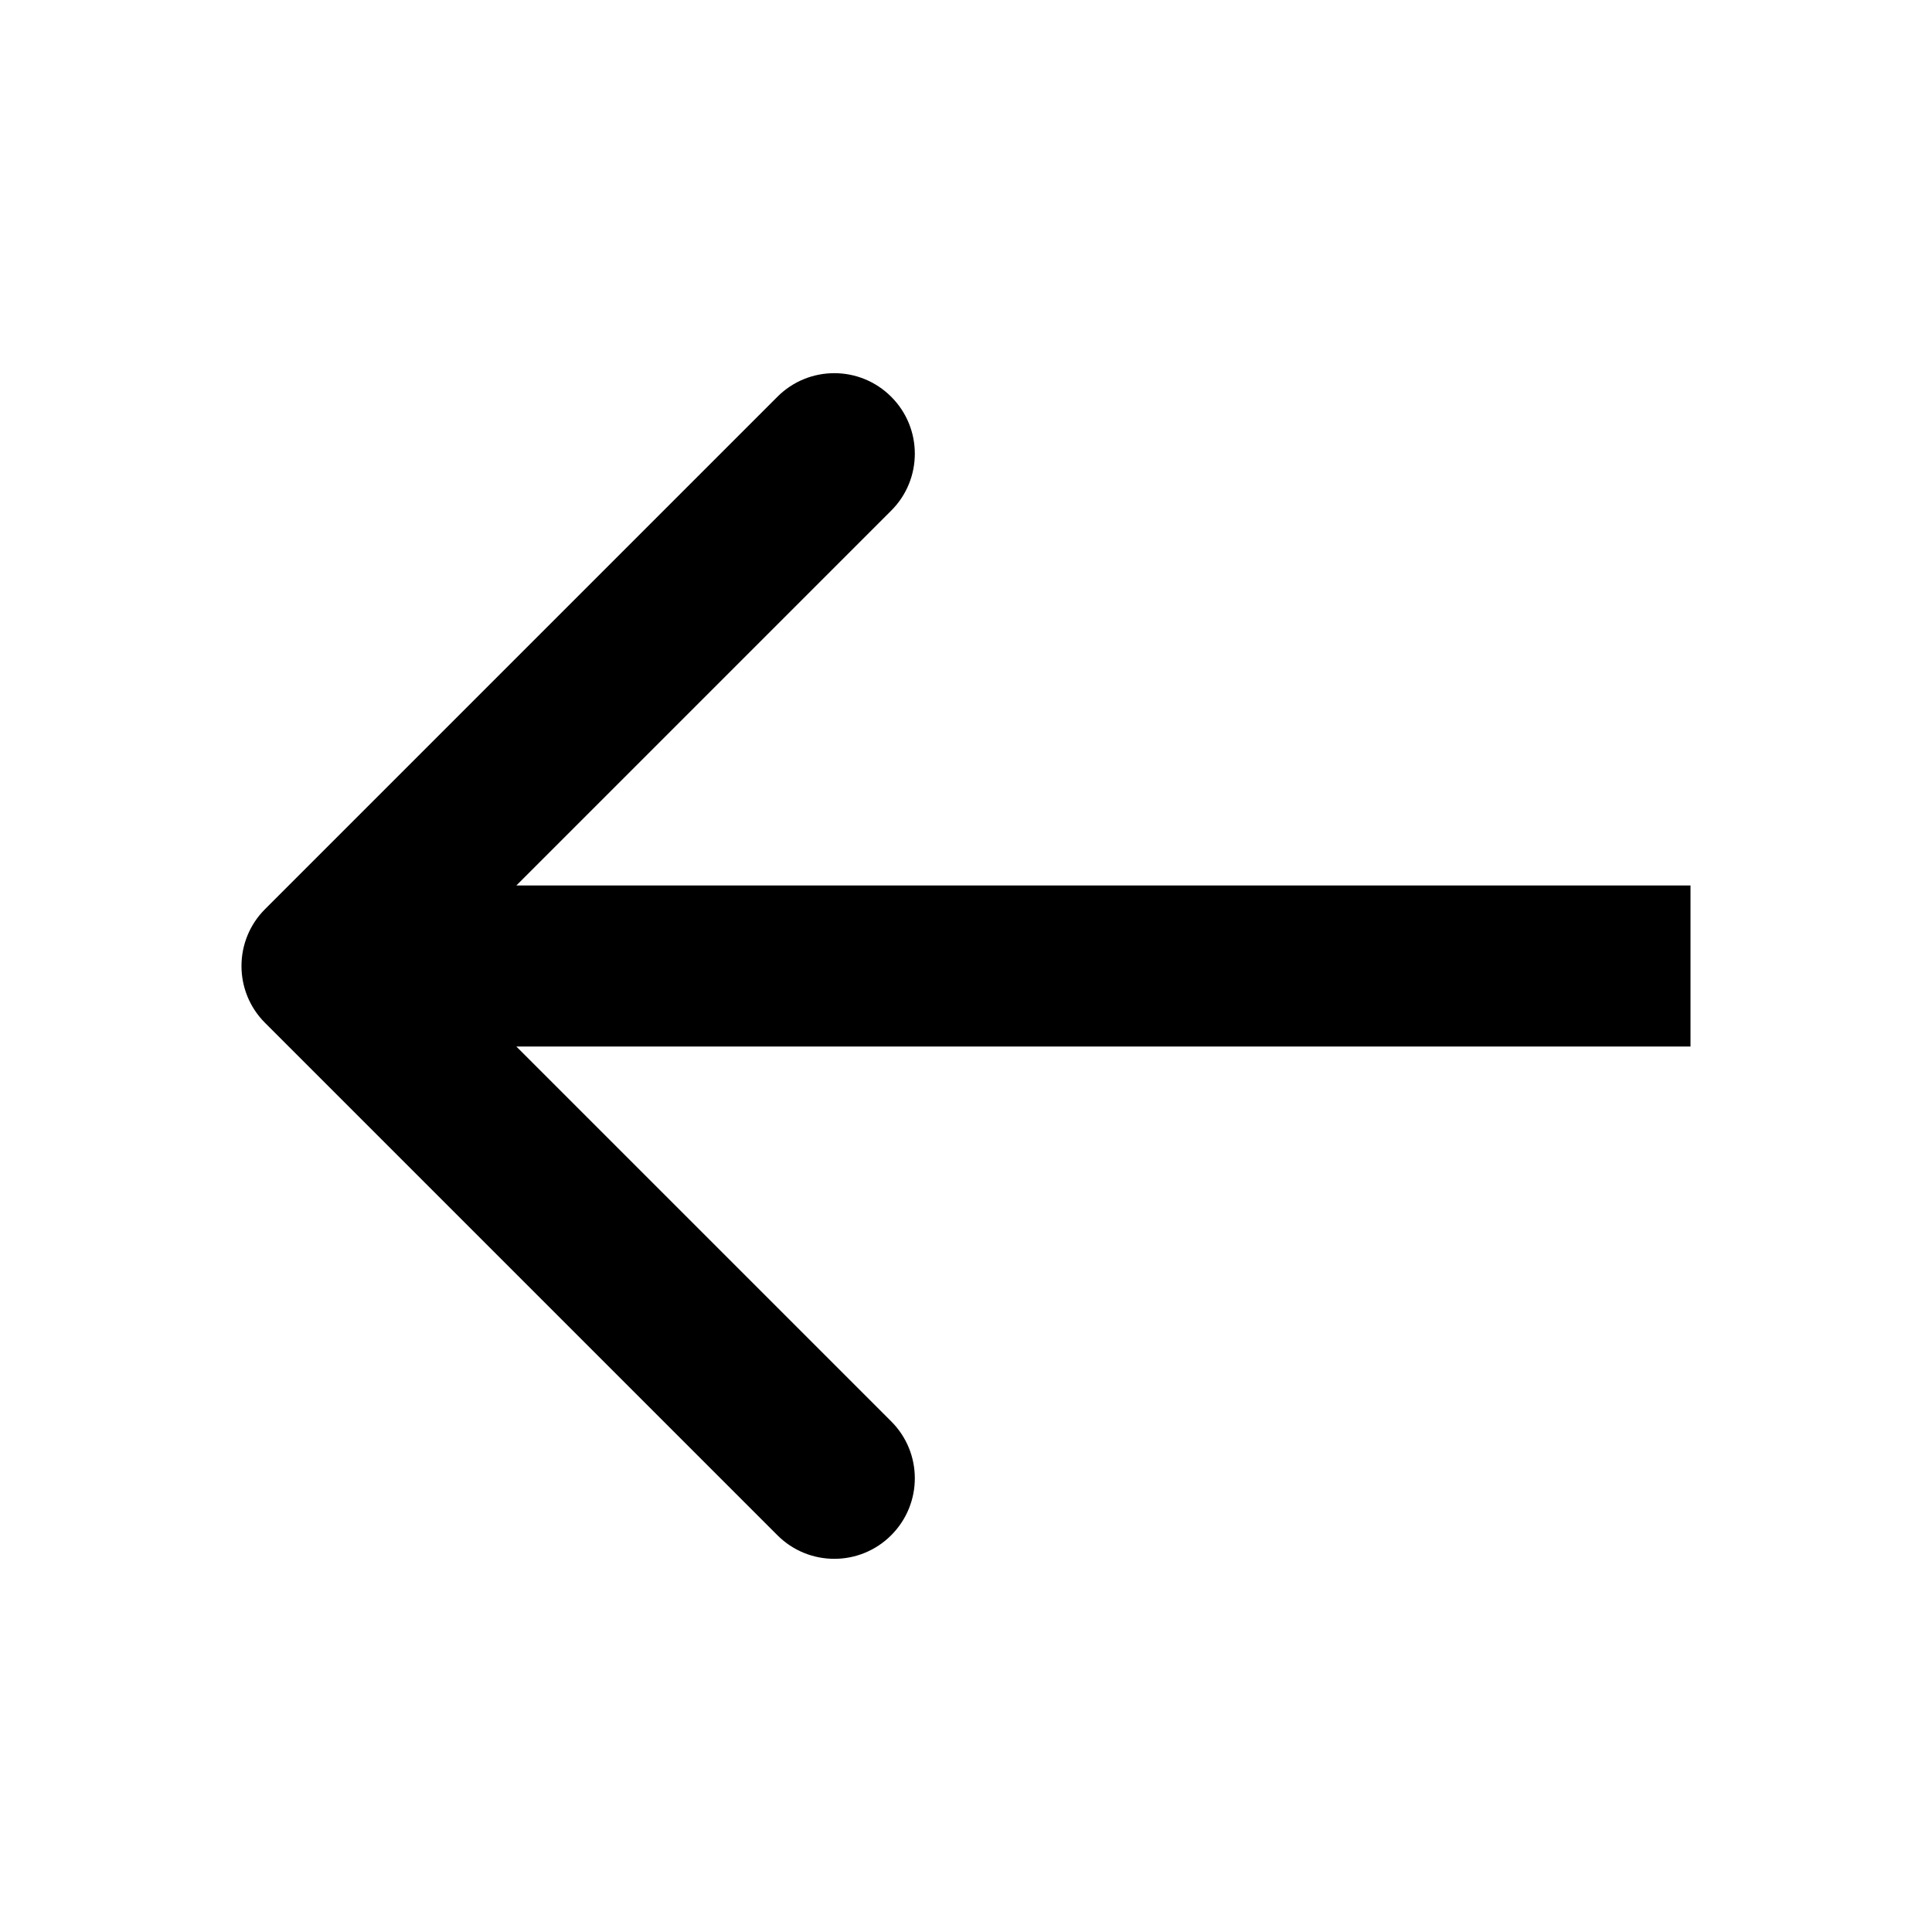
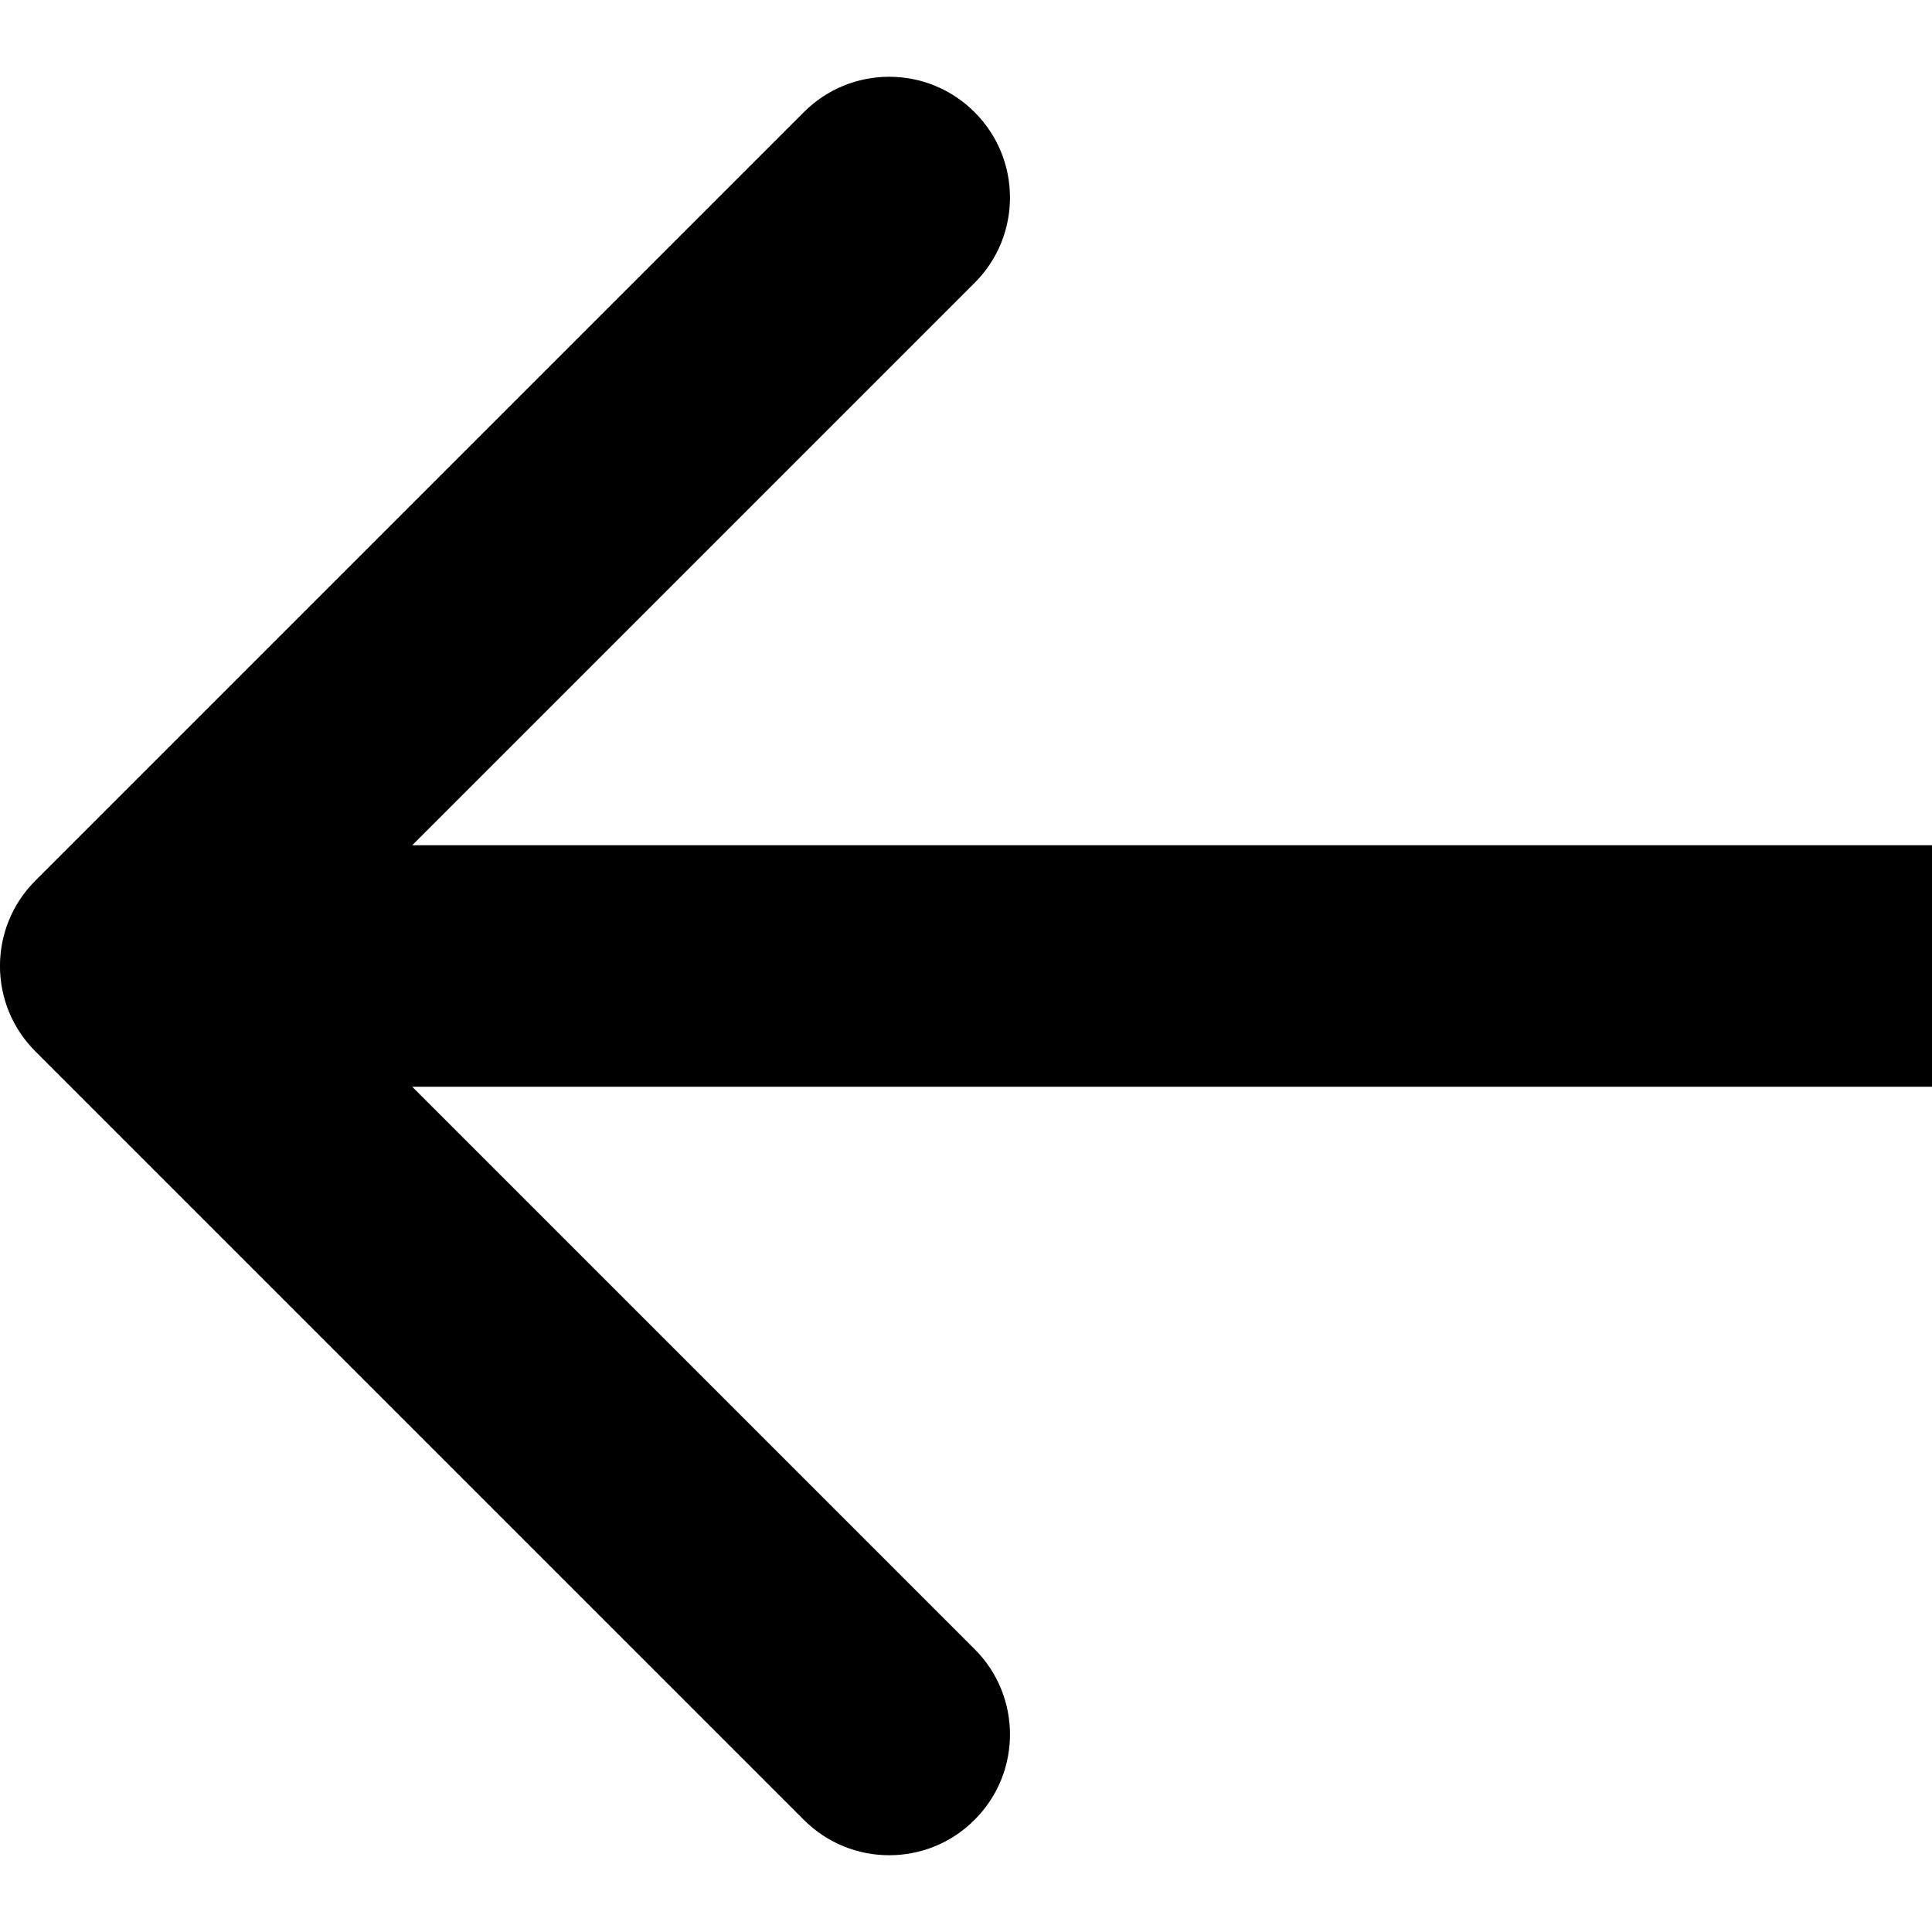
- <svg xmlns="http://www.w3.org/2000/svg" width="24" height="24" viewBox="0 0 24 24" fill="none">
-   <rect width="24" height="24" fill="white" />
-   <path d="M3.293 11.293C2.902 11.683 2.902 12.317 3.293 12.707L9.657 19.071C10.047 19.462 10.681 19.462 11.071 19.071C11.462 18.68 11.462 18.047 11.071 17.657L5.414 12L11.071 6.343C11.462 5.953 11.462 5.319 11.071 4.929C10.681 4.538 10.047 4.538 9.657 4.929L3.293 11.293ZM20 13H21V11H20V13ZM4 13H20V11H4V13Z" fill="black" />
+ <svg xmlns="http://www.w3.org/2000/svg" width="16" height="16" viewBox="0 0 16 16" fill="none">
+   <g clip-path="url(#clip0_39_2)">
+     <rect width="16" height="16" fill="white" />
+     <path d="M0.293 7.293C-0.098 7.683 -0.098 8.317 0.293 8.707L6.657 15.071C7.047 15.462 7.681 15.462 8.071 15.071C8.462 14.681 8.462 14.047 8.071 13.657L2.414 8L8.071 2.343C8.462 1.953 8.462 1.319 8.071 0.929C7.681 0.538 7.047 0.538 6.657 0.929L0.293 7.293ZM15 9H16V7H15V9ZM1 9L15 9V7L1 7L1 9Z" fill="black" />
+   </g>
+   <defs>
+     <clipPath id="clip0_39_2">
+       <rect width="16" height="16" fill="white" />
+     </clipPath>
+   </defs>
</svg>
